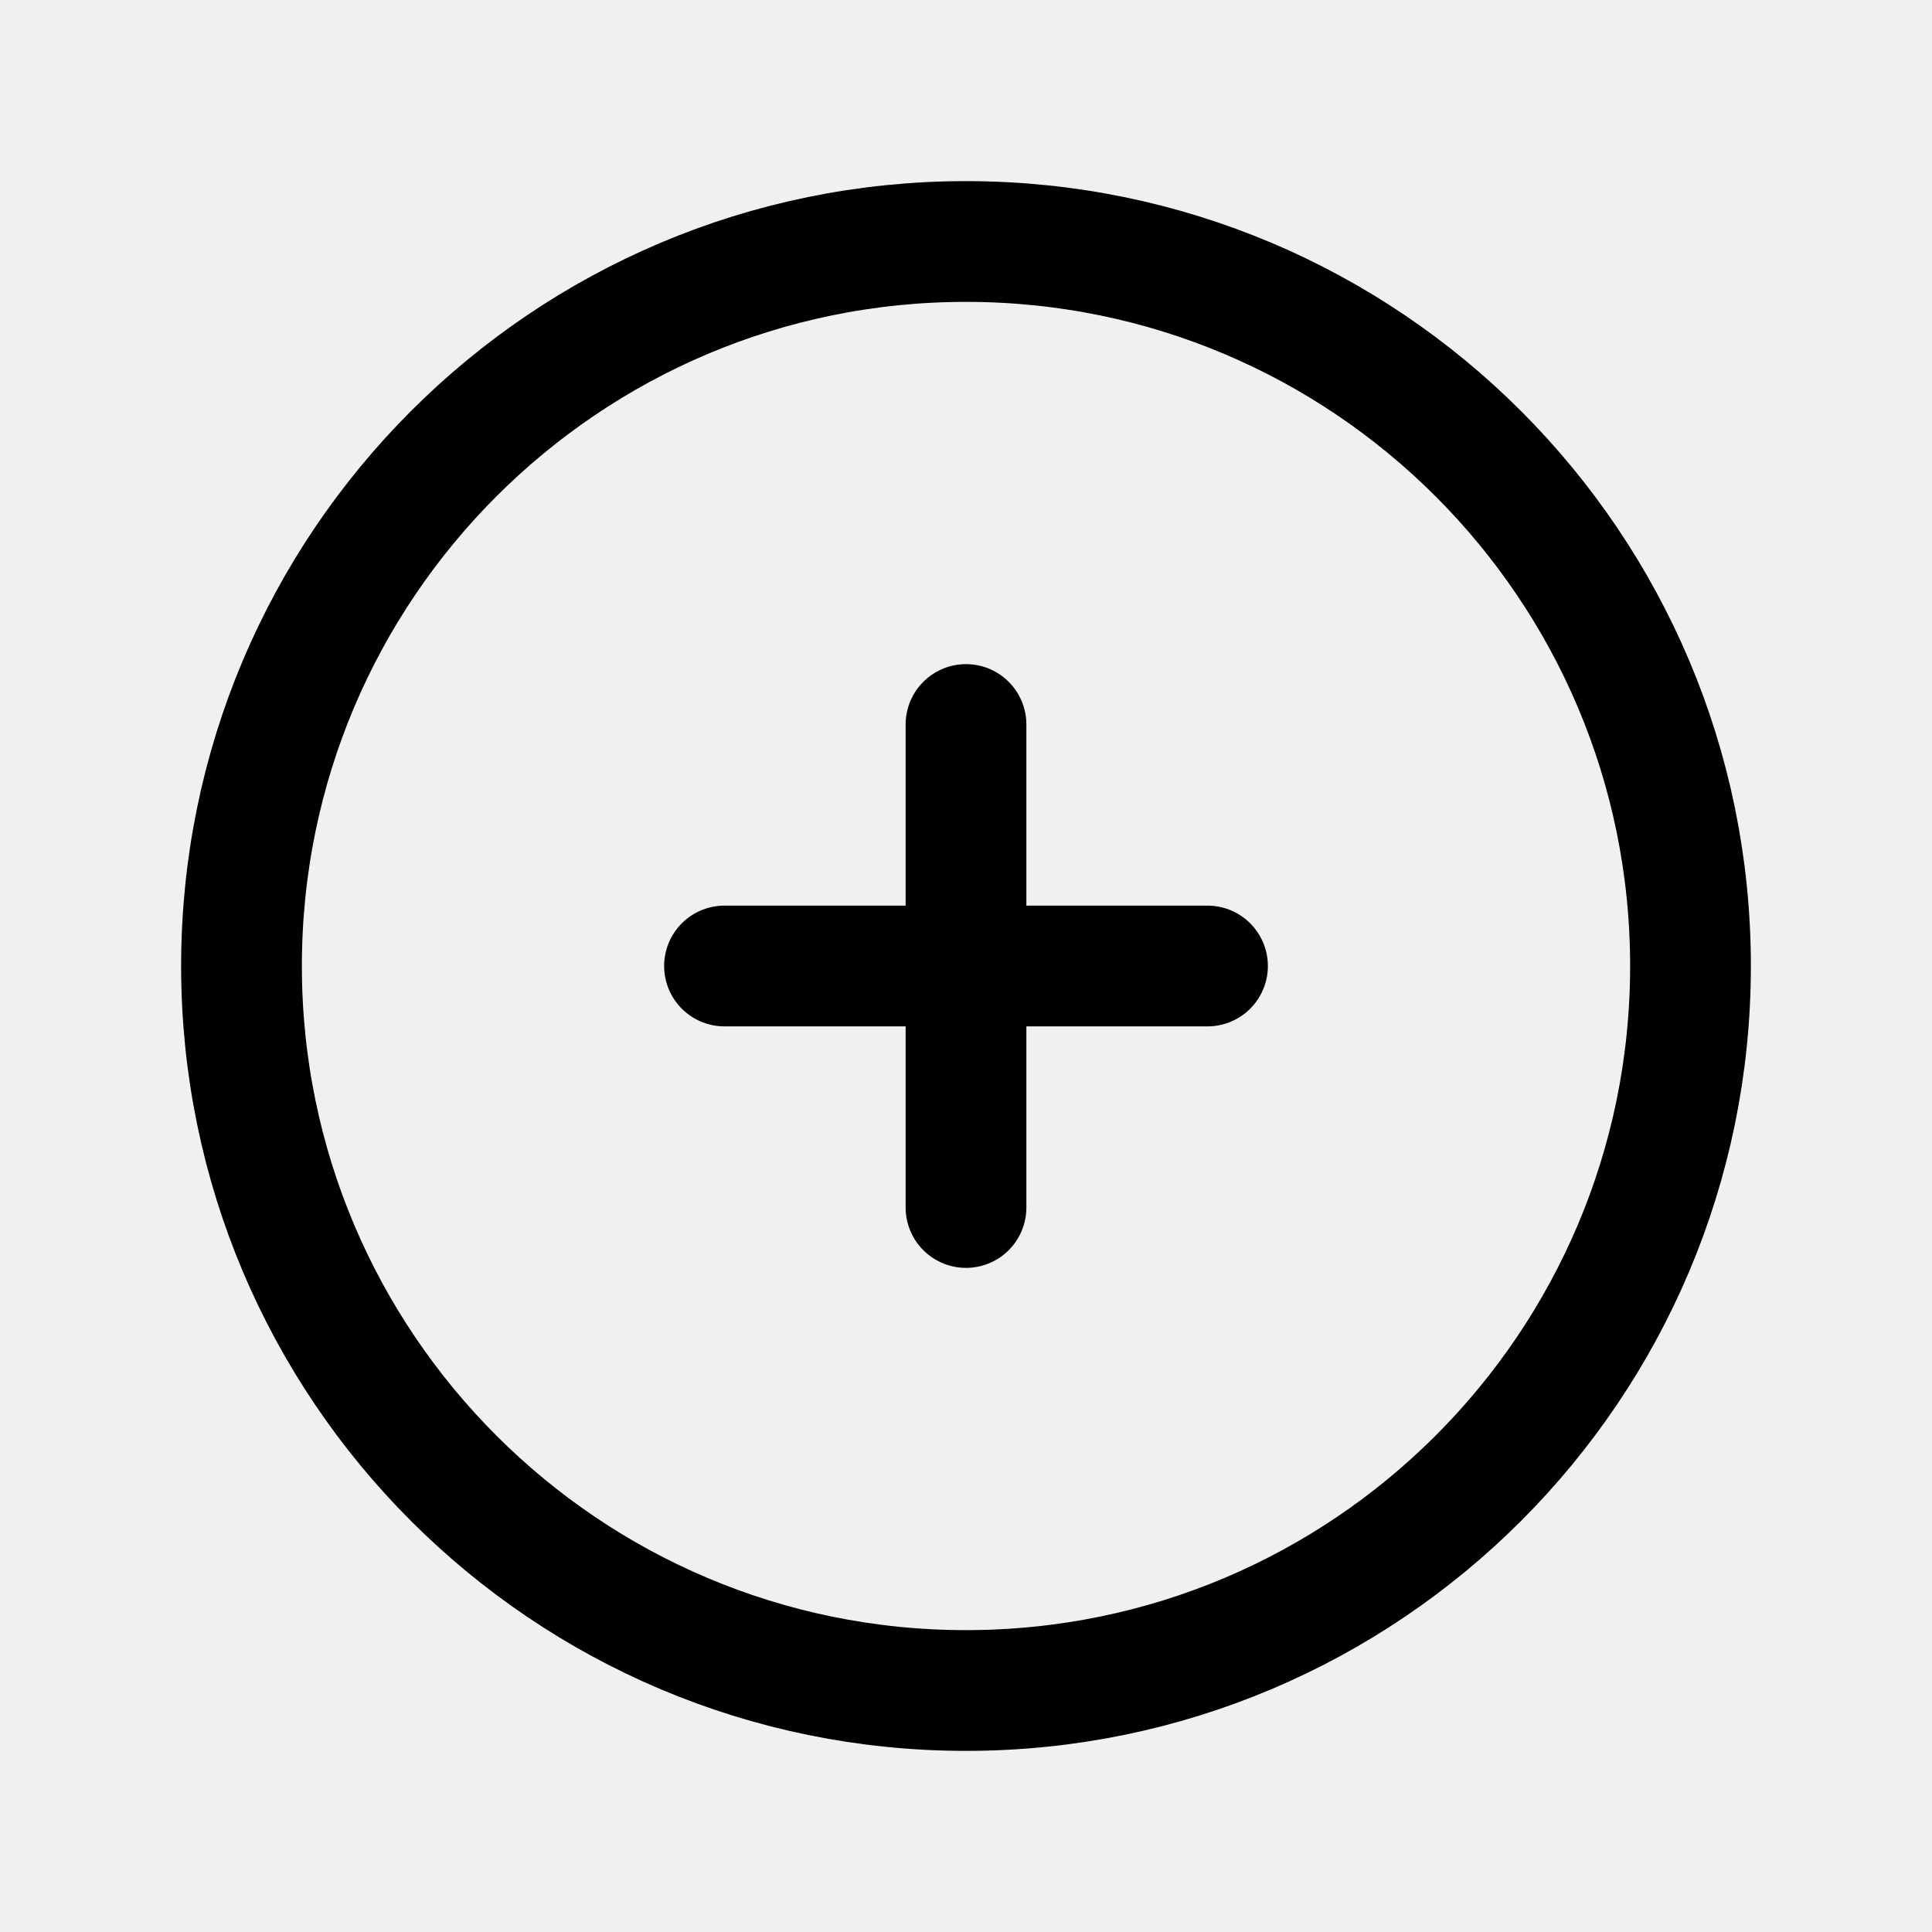
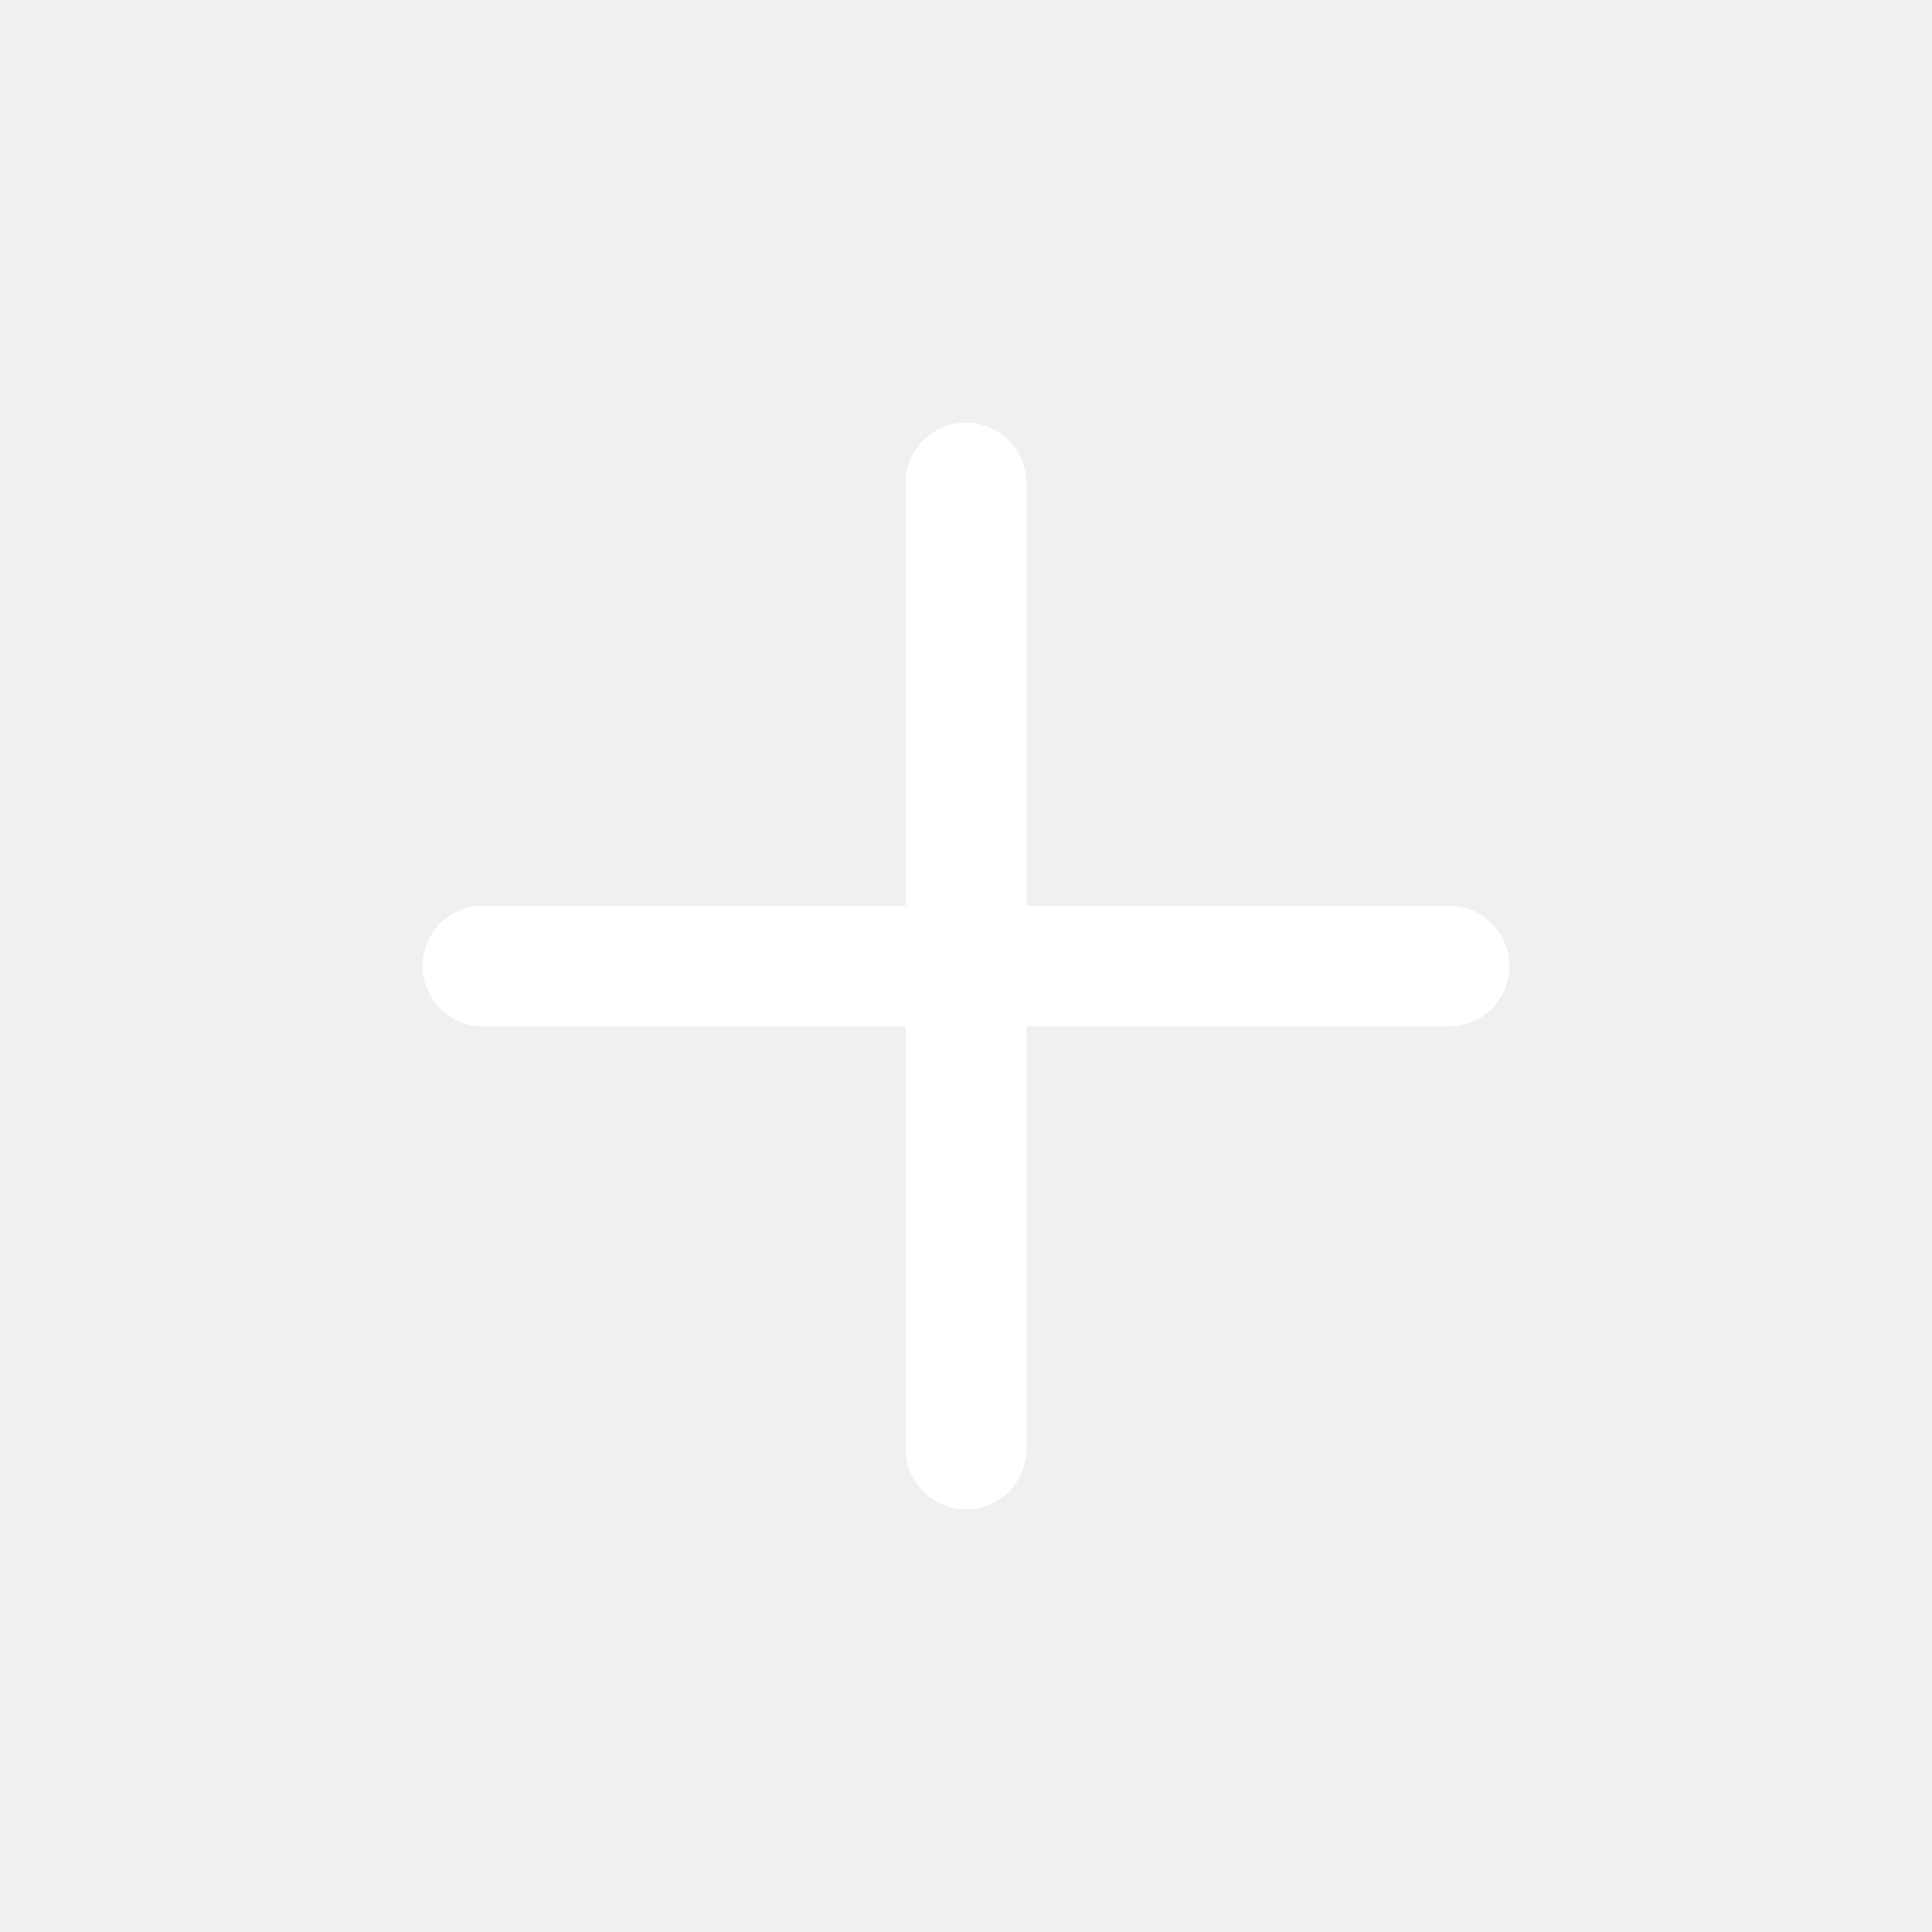
- <svg xmlns="http://www.w3.org/2000/svg" fill="none" viewBox="0 0 24 24" stroke-width="1.5" stroke="currentColor" class="w-6 h-6">
-   <path stroke-linecap="round" stroke-linejoin="round" d="M12 9v6m3-3H9m12 0a9 9 0 11-18 0 9 9 0 0118 0z" />
+ <svg xmlns="http://www.w3.org/2000/svg" fill="none" viewBox="0 0 24 24" stroke-width="1.5" stroke="white" class="w-6 h-6">
+   <path stroke-linecap="round" stroke-linejoin="round" d="M12 6v12m6-6H6" />
</svg>
